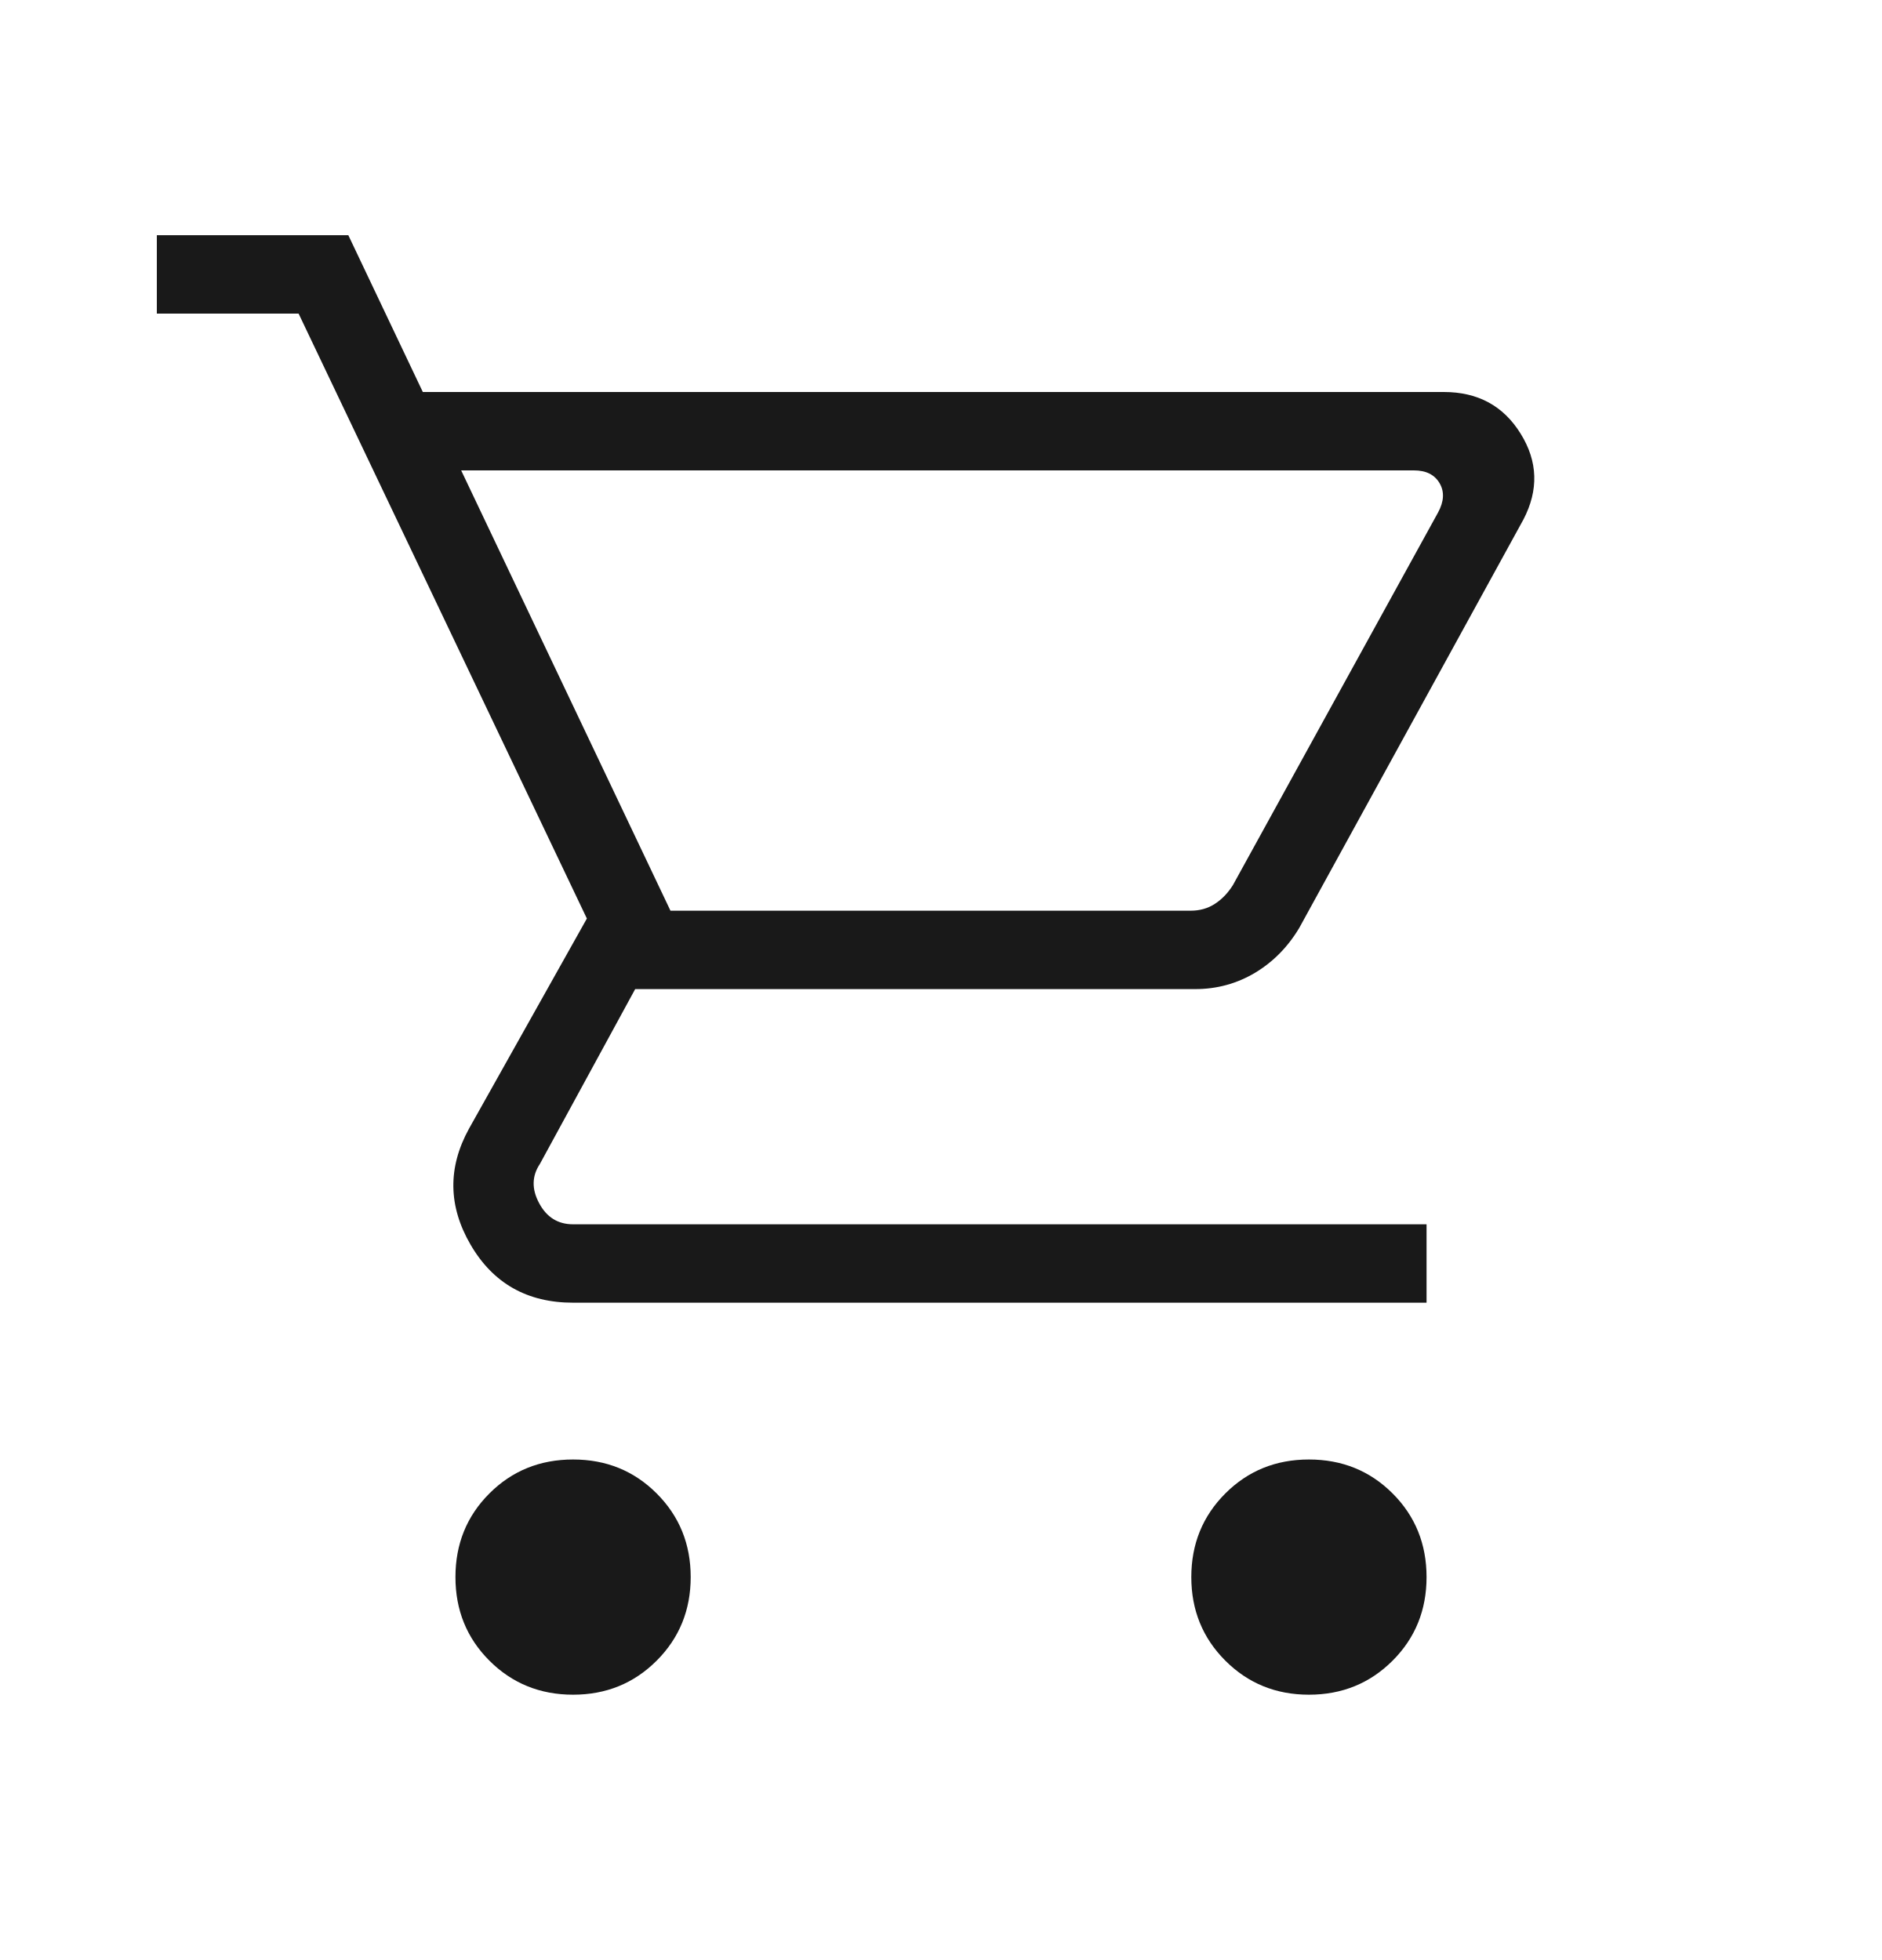
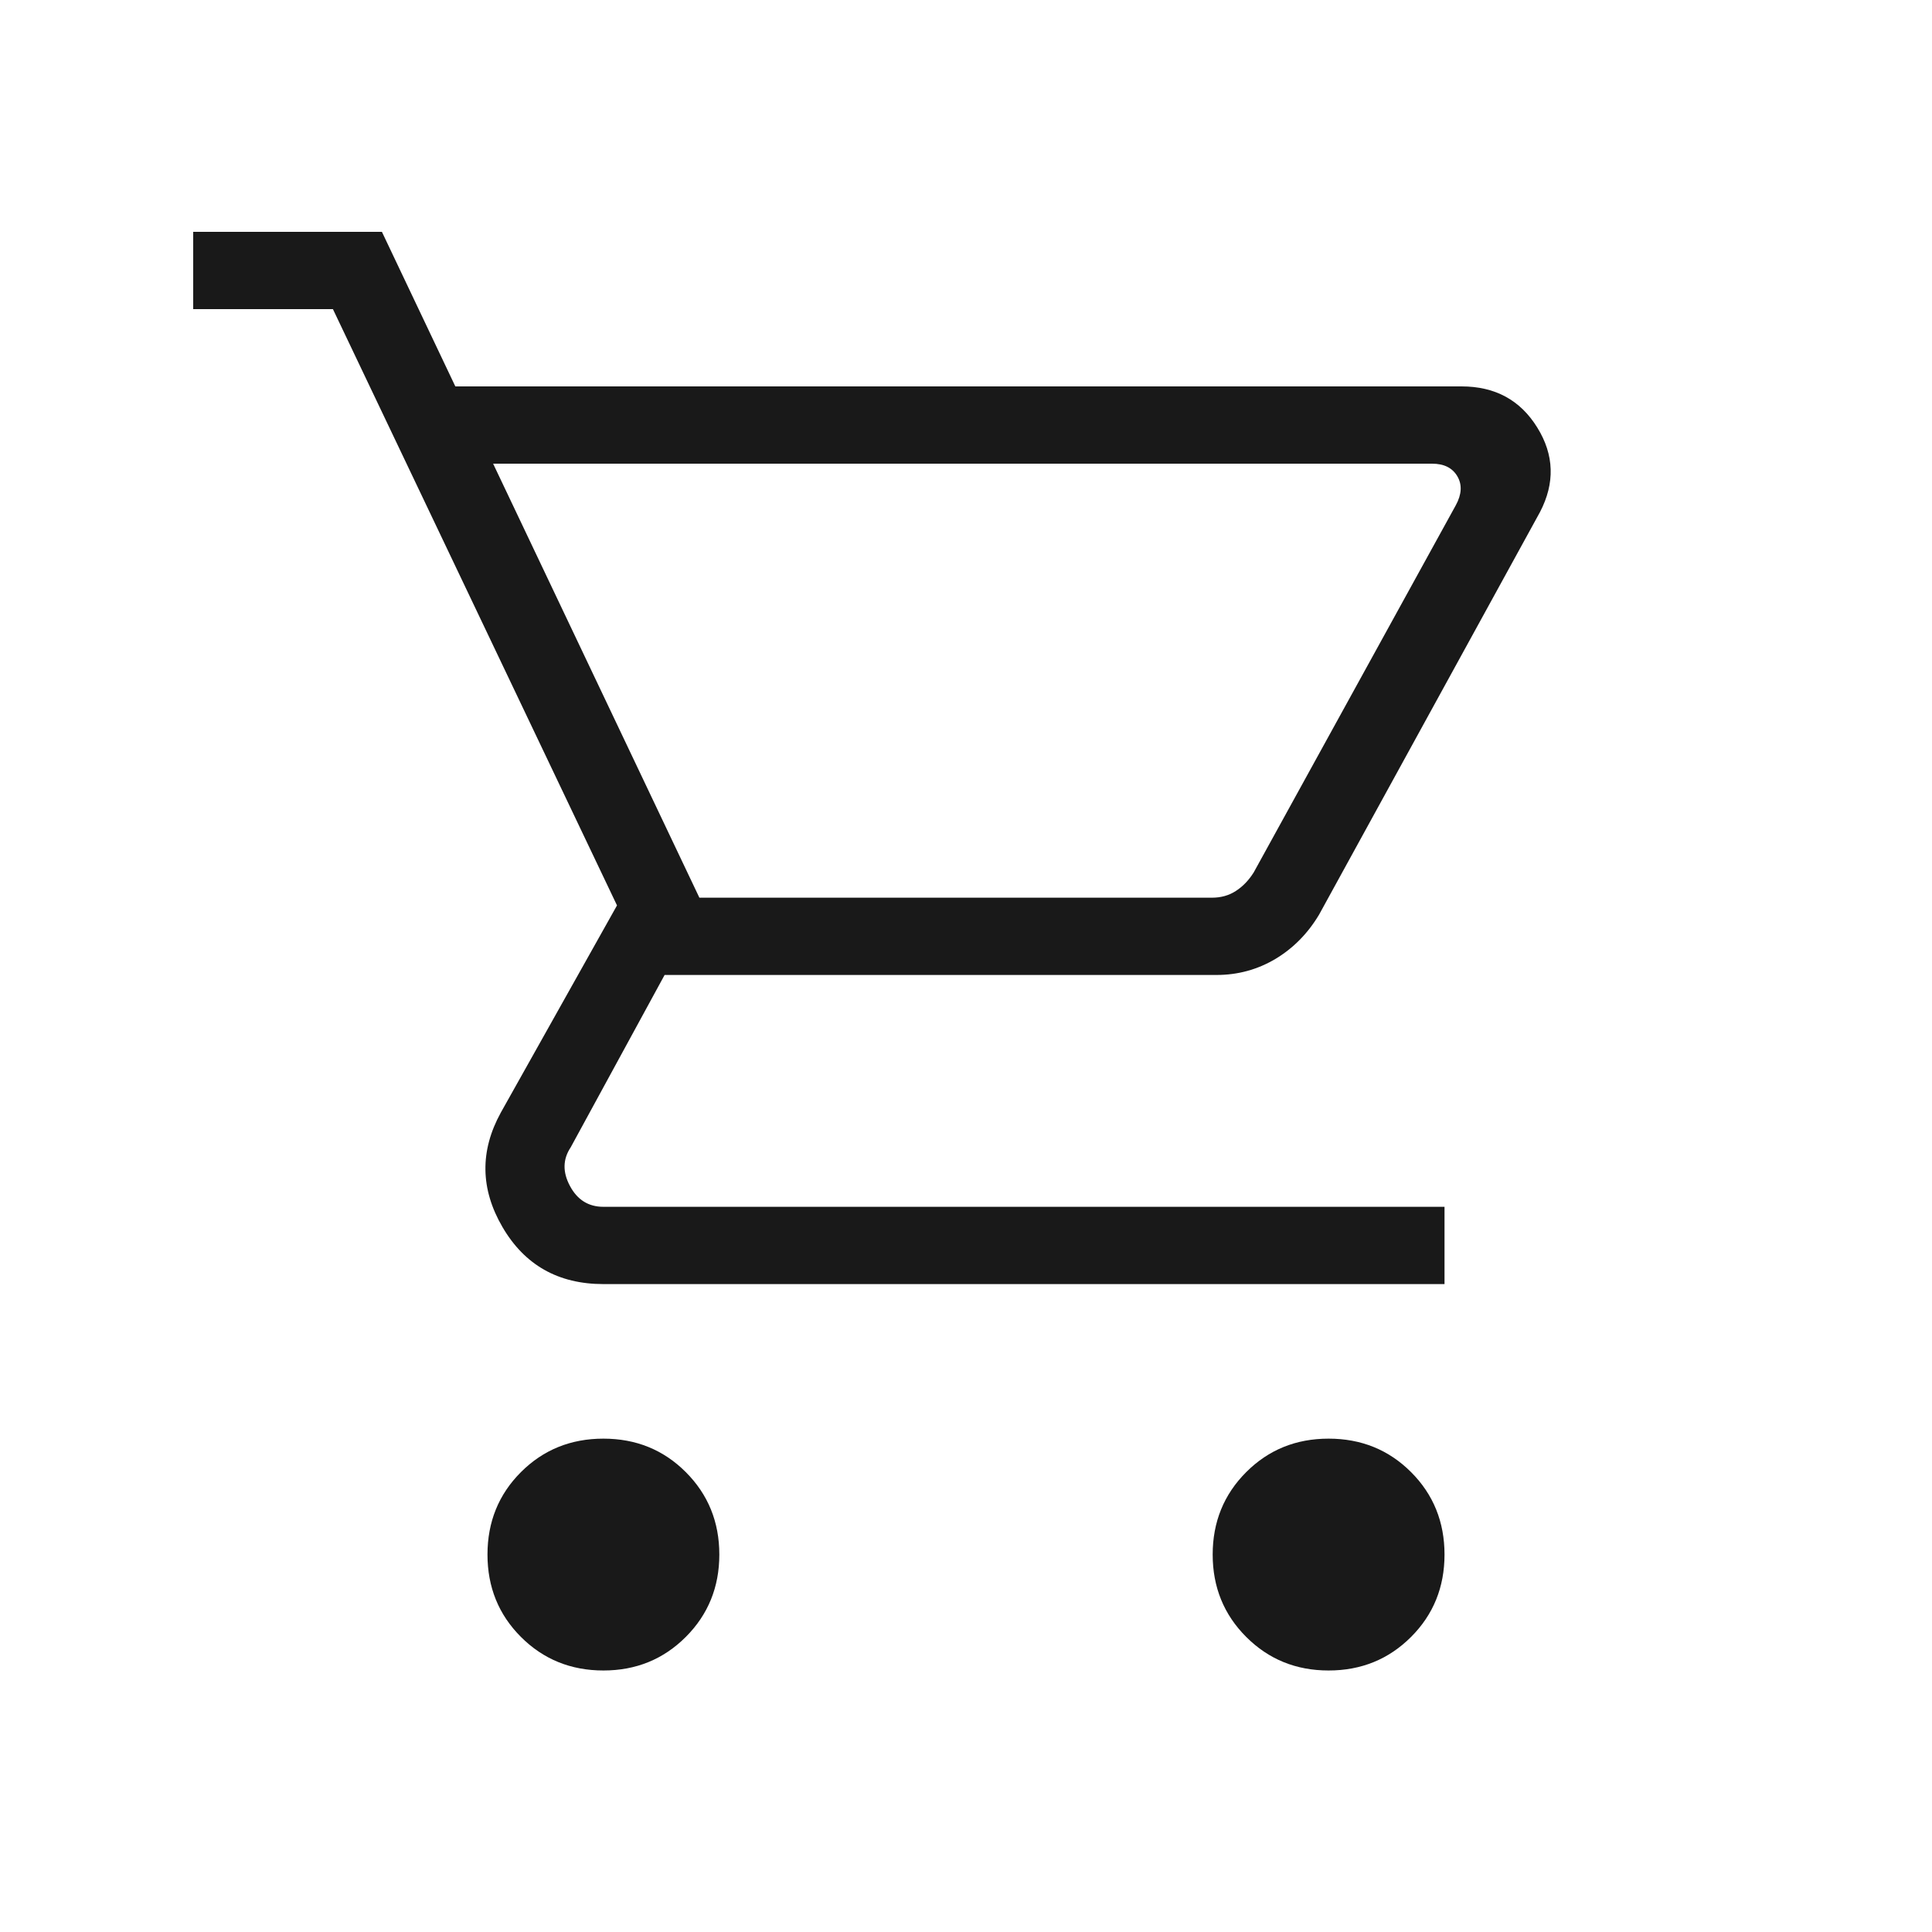
- <svg xmlns="http://www.w3.org/2000/svg" width="24" height="25" viewBox="0 0 24 25" fill="none">
+ <svg xmlns="http://www.w3.org/2000/svg" width="24" height="24" viewBox="0 0 24 25" fill="none">
  <path d="M7.308 21.616C6.886 21.616 6.53 21.471 6.241 21.182C5.952 20.893 5.808 20.537 5.808 20.116C5.808 19.694 5.952 19.338 6.241 19.049C6.53 18.76 6.886 18.616 7.308 18.616C7.73 18.616 8.085 18.76 8.374 19.049C8.663 19.338 8.808 19.694 8.808 20.116C8.808 20.537 8.663 20.893 8.374 21.182C8.085 21.471 7.73 21.616 7.308 21.616ZM16.692 21.616C16.27 21.616 15.915 21.471 15.626 21.182C15.337 20.893 15.192 20.537 15.192 20.116C15.192 19.694 15.337 19.338 15.626 19.049C15.915 18.76 16.27 18.616 16.692 18.616C17.114 18.616 17.47 18.76 17.759 19.049C18.048 19.338 18.192 19.694 18.192 20.116C18.192 20.537 18.048 20.893 17.759 21.182C17.47 21.471 17.114 21.616 16.692 21.616ZM5.881 6L8.55 11.616H15.184C15.3 11.616 15.403 11.587 15.492 11.529C15.582 11.471 15.659 11.391 15.723 11.289L18.338 6.538C18.415 6.397 18.422 6.272 18.358 6.163C18.294 6.054 18.185 6 18.031 6H5.881ZM5.392 5H18.412C18.846 5 19.173 5.177 19.392 5.532C19.612 5.886 19.623 6.251 19.427 6.627L16.569 11.835C16.424 12.078 16.236 12.269 16.005 12.408C15.773 12.546 15.519 12.616 15.242 12.616H8.1L6.885 14.846C6.782 15 6.779 15.167 6.875 15.346C6.971 15.526 7.115 15.616 7.308 15.616H18.192V16.616H7.308C6.724 16.616 6.289 16.37 6.002 15.878C5.715 15.386 5.708 14.892 5.981 14.396L7.484 11.716L3.808 4H2V3H4.442L5.392 5Z" fill="black" fill-opacity="0.9" />
</svg>
